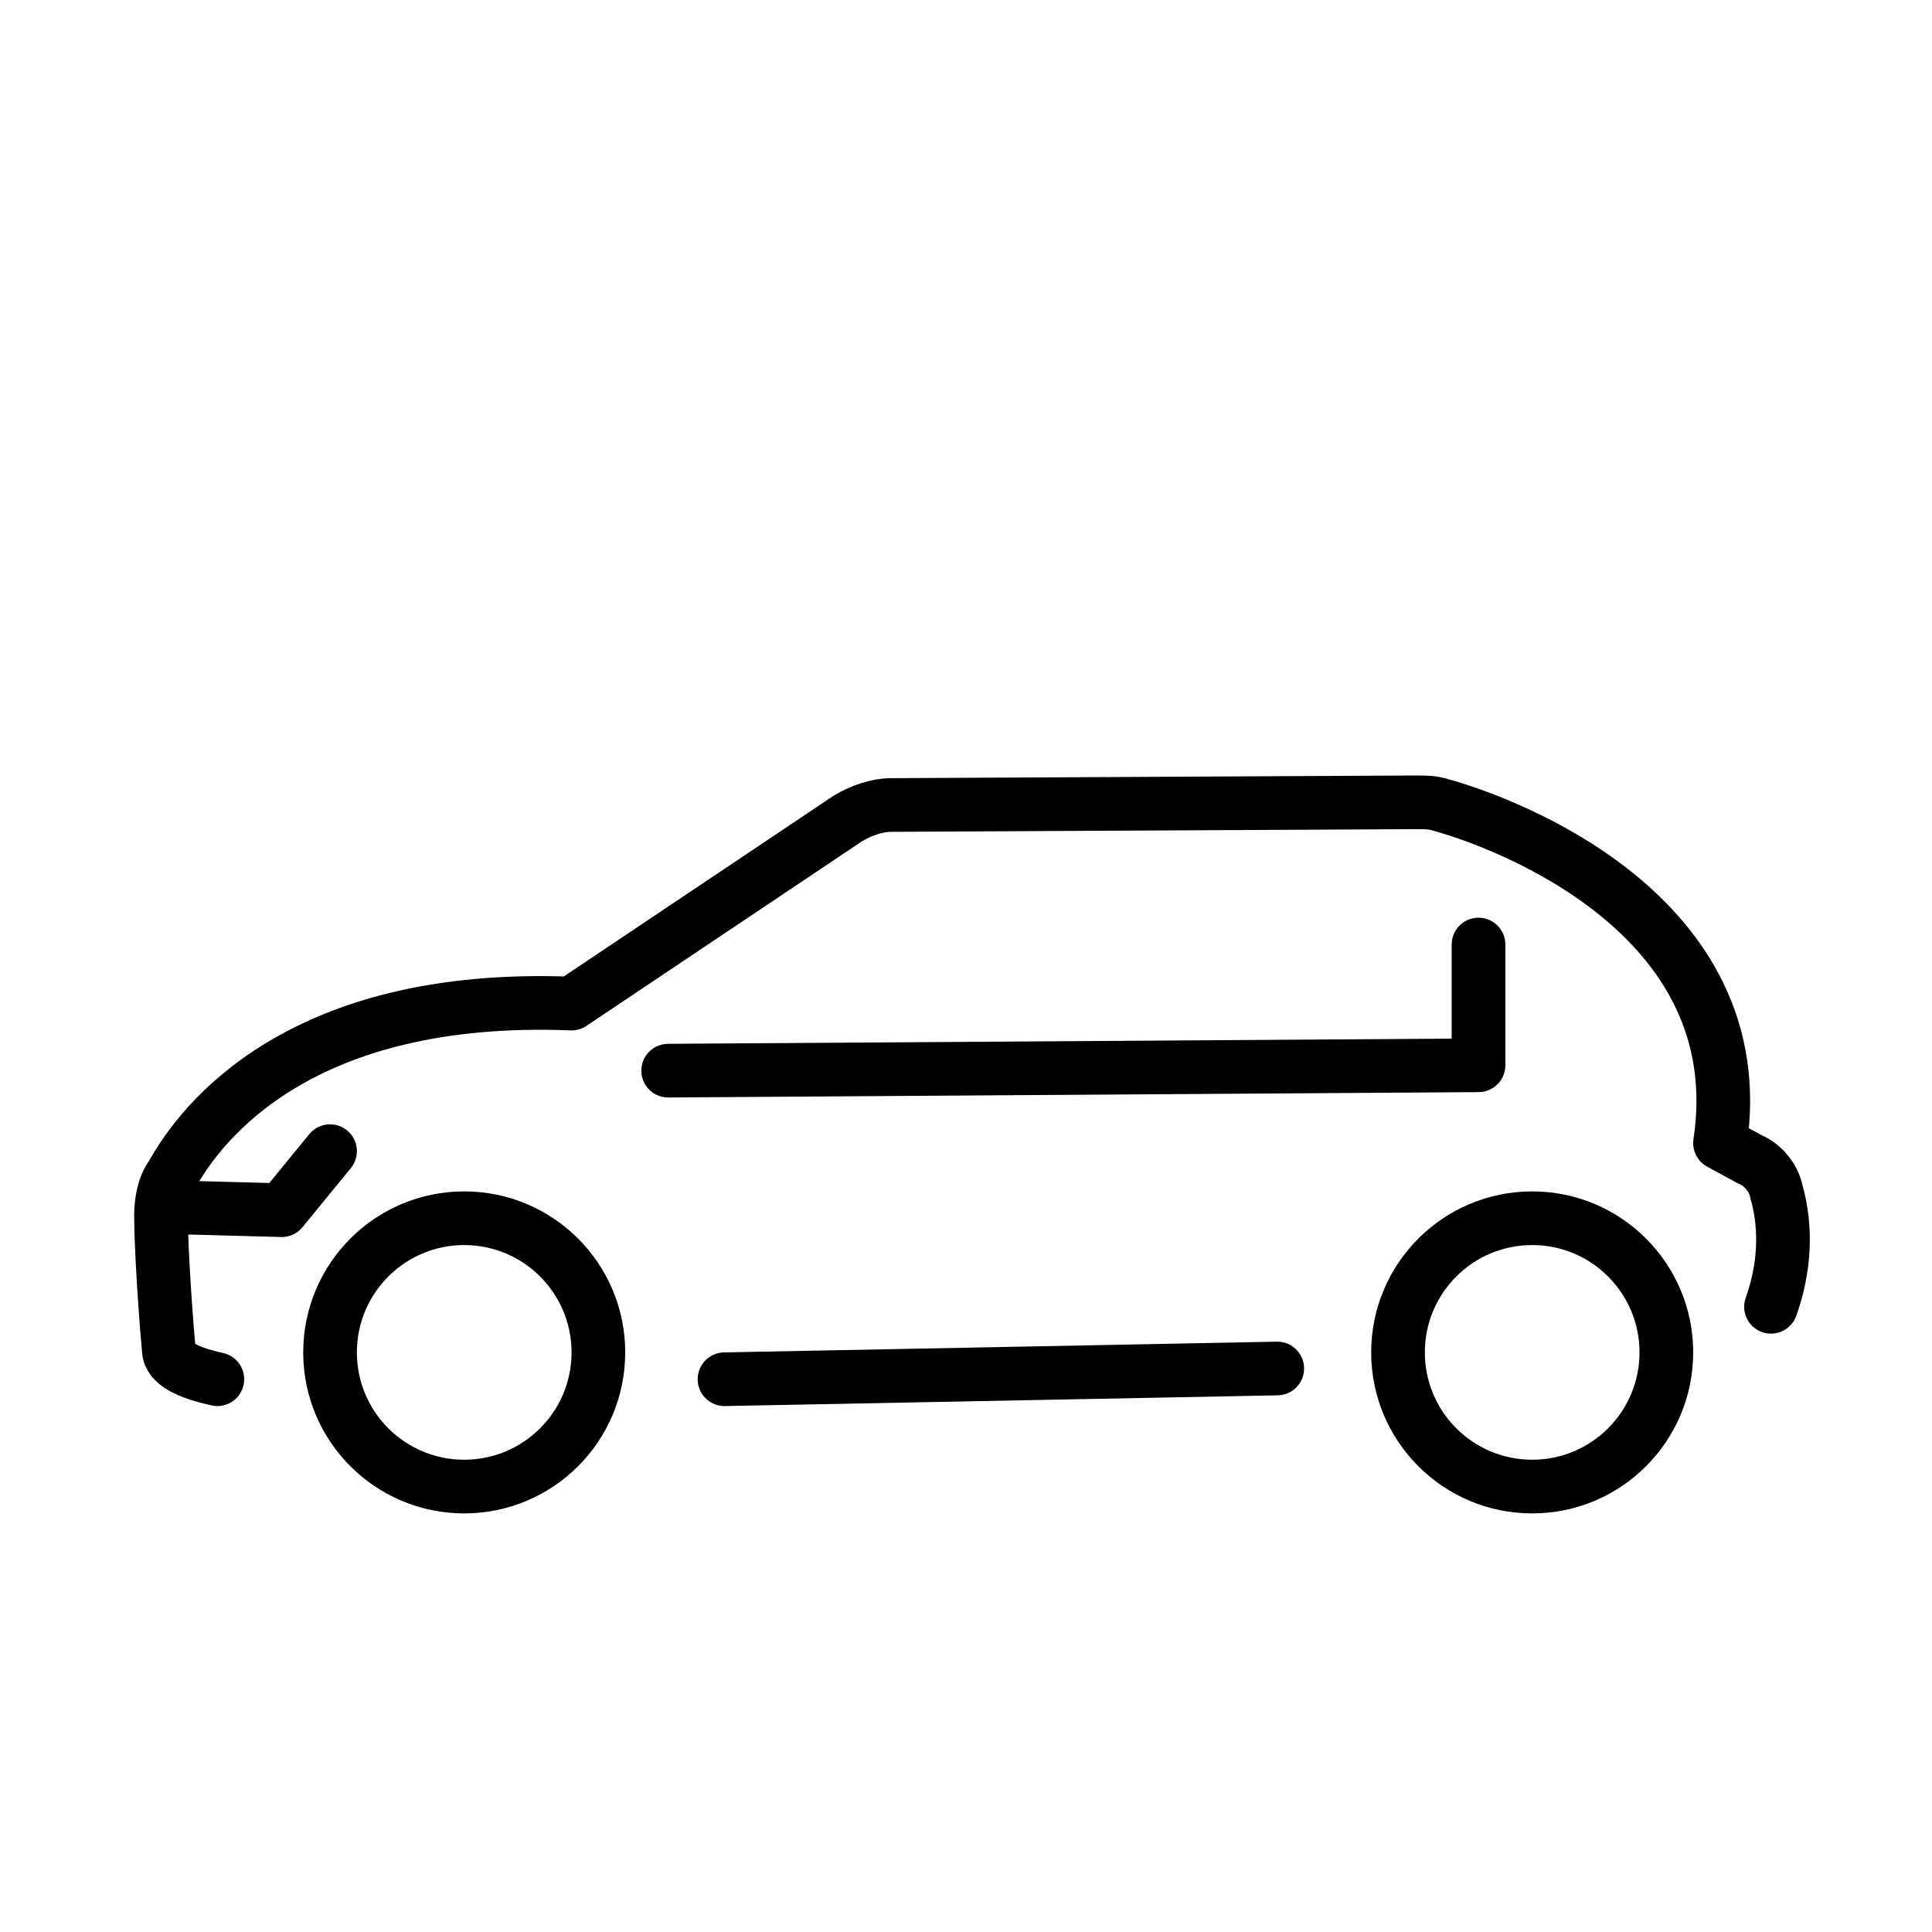
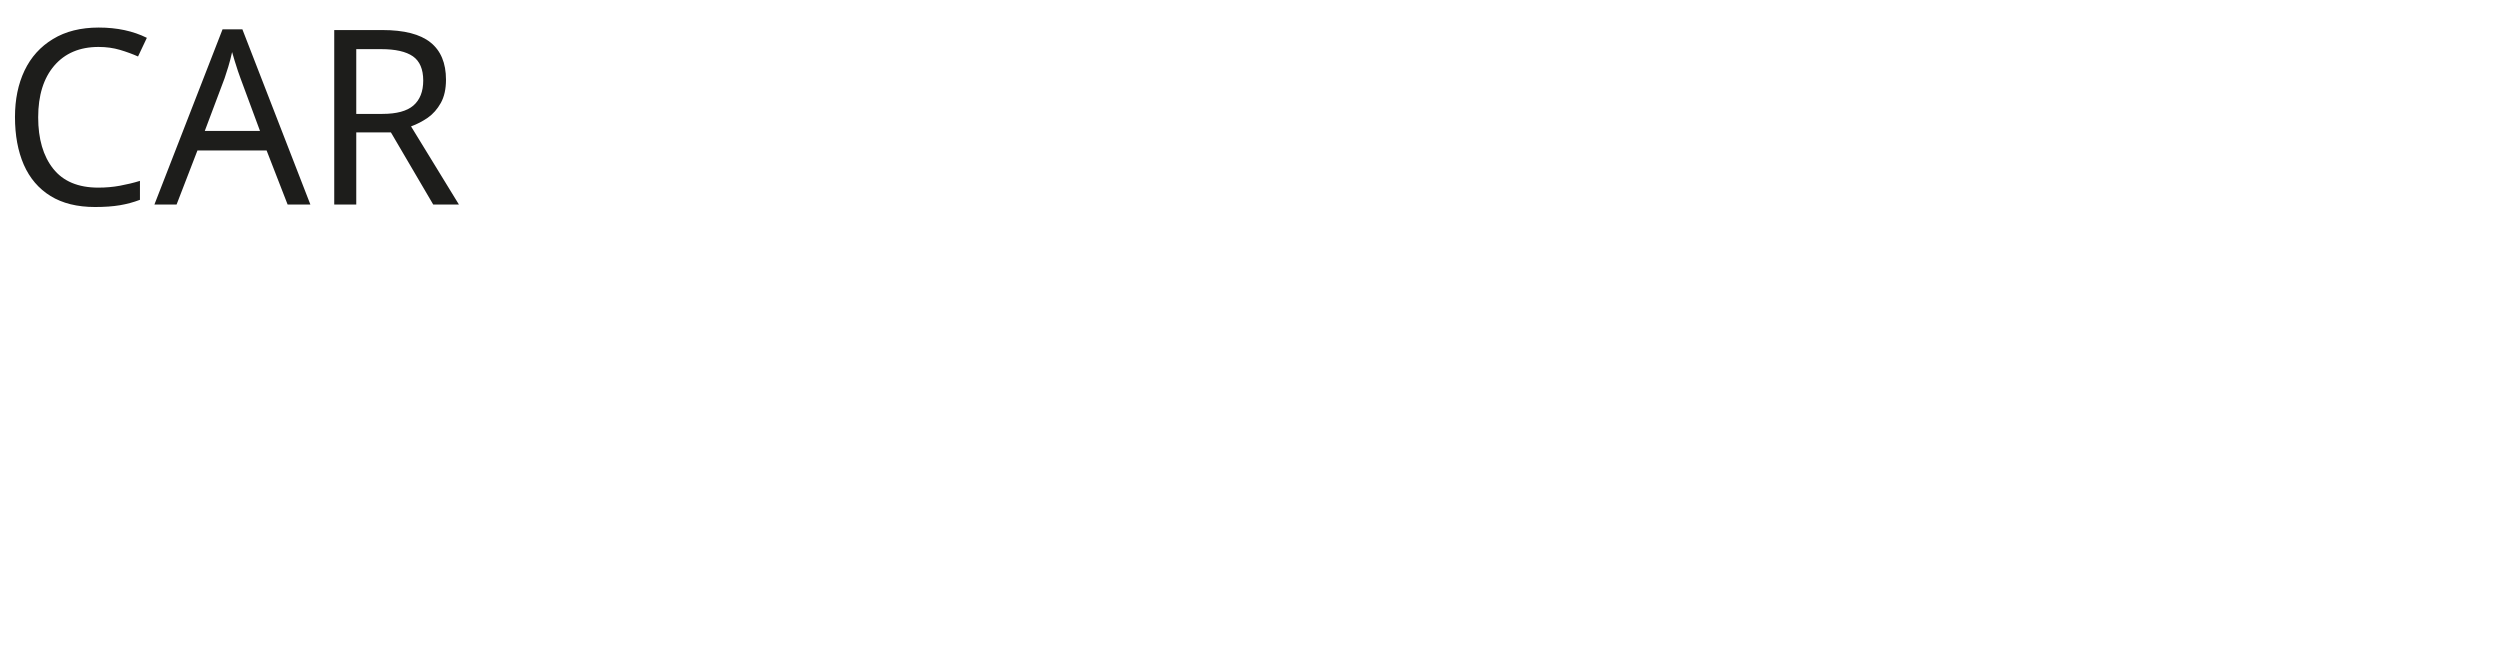
- <svg xmlns="http://www.w3.org/2000/svg" id="emoji" viewBox="0 0 72 72">
-   <g id="line">
-     <path fill="none" stroke="#000000" stroke-linecap="round" stroke-linejoin="round" stroke-width="2" d="M8.1,51.4" />
-     <line x1="47.6" x2="27" y1="51" y2="51.4" fill="none" stroke="#000000" stroke-linecap="round" stroke-linejoin="round" stroke-width="2" />
-     <path fill="none" stroke="#000000" stroke-linecap="round" stroke-linejoin="round" stroke-width="2" d="M8.1,51.4 c-0.9-0.2-1.7-0.5-1.8-1c-0.1-1-0.3-3.8-0.3-5.1c0-0.5,0.1-1.1,0.4-1.5c1.1-2,4.8-6.8,14.9-6.4l10.3-6.9c0.5-0.3,1.1-0.5,1.6-0.5 l19.6-0.1c0.3,0,0.6,0,0.9,0.1c2.2,0.6,11.7,4,10.4,12.6l1.1,0.6c0.5,0.2,0.9,0.7,1,1.2c0.4,1.4,0.3,2.9-0.2,4.3" />
-     <polyline fill="none" stroke="#000000" stroke-linecap="round" stroke-linejoin="round" stroke-width="2" points="24.9,39.9 55.1,39.7 55.1,35.2" />
-     <circle cx="17.3" cy="50.4" r="5" fill="none" stroke="#000000" stroke-linecap="round" stroke-linejoin="round" stroke-width="2" />
-     <circle cx="57.1" cy="50.4" r="5" fill="none" stroke="#000000" stroke-linecap="round" stroke-linejoin="round" stroke-width="2" />
-     <polyline fill="none" stroke="#000000" stroke-linecap="round" stroke-linejoin="round" stroke-width="2" points="12.3,42.9 10.5,45.1 6.8,45" />
+ <svg xmlns="http://www.w3.org/2000/svg" viewBox="0 0 266 71.3">
+   <defs>
+     <style>.cls-1{font-size:26px;fill:#1d1d1b;font-family:MyriadPro-Regular, Myriad Pro;}</style>
+   </defs>
+   <g id="Layer_2" data-name="Layer 2">
+     <g id="Layer_1-2" data-name="Layer 1">
+       <text class="cls-1" transform="translate(0 21.76)">CAR</text>
+     </g>
  </g>
</svg>
